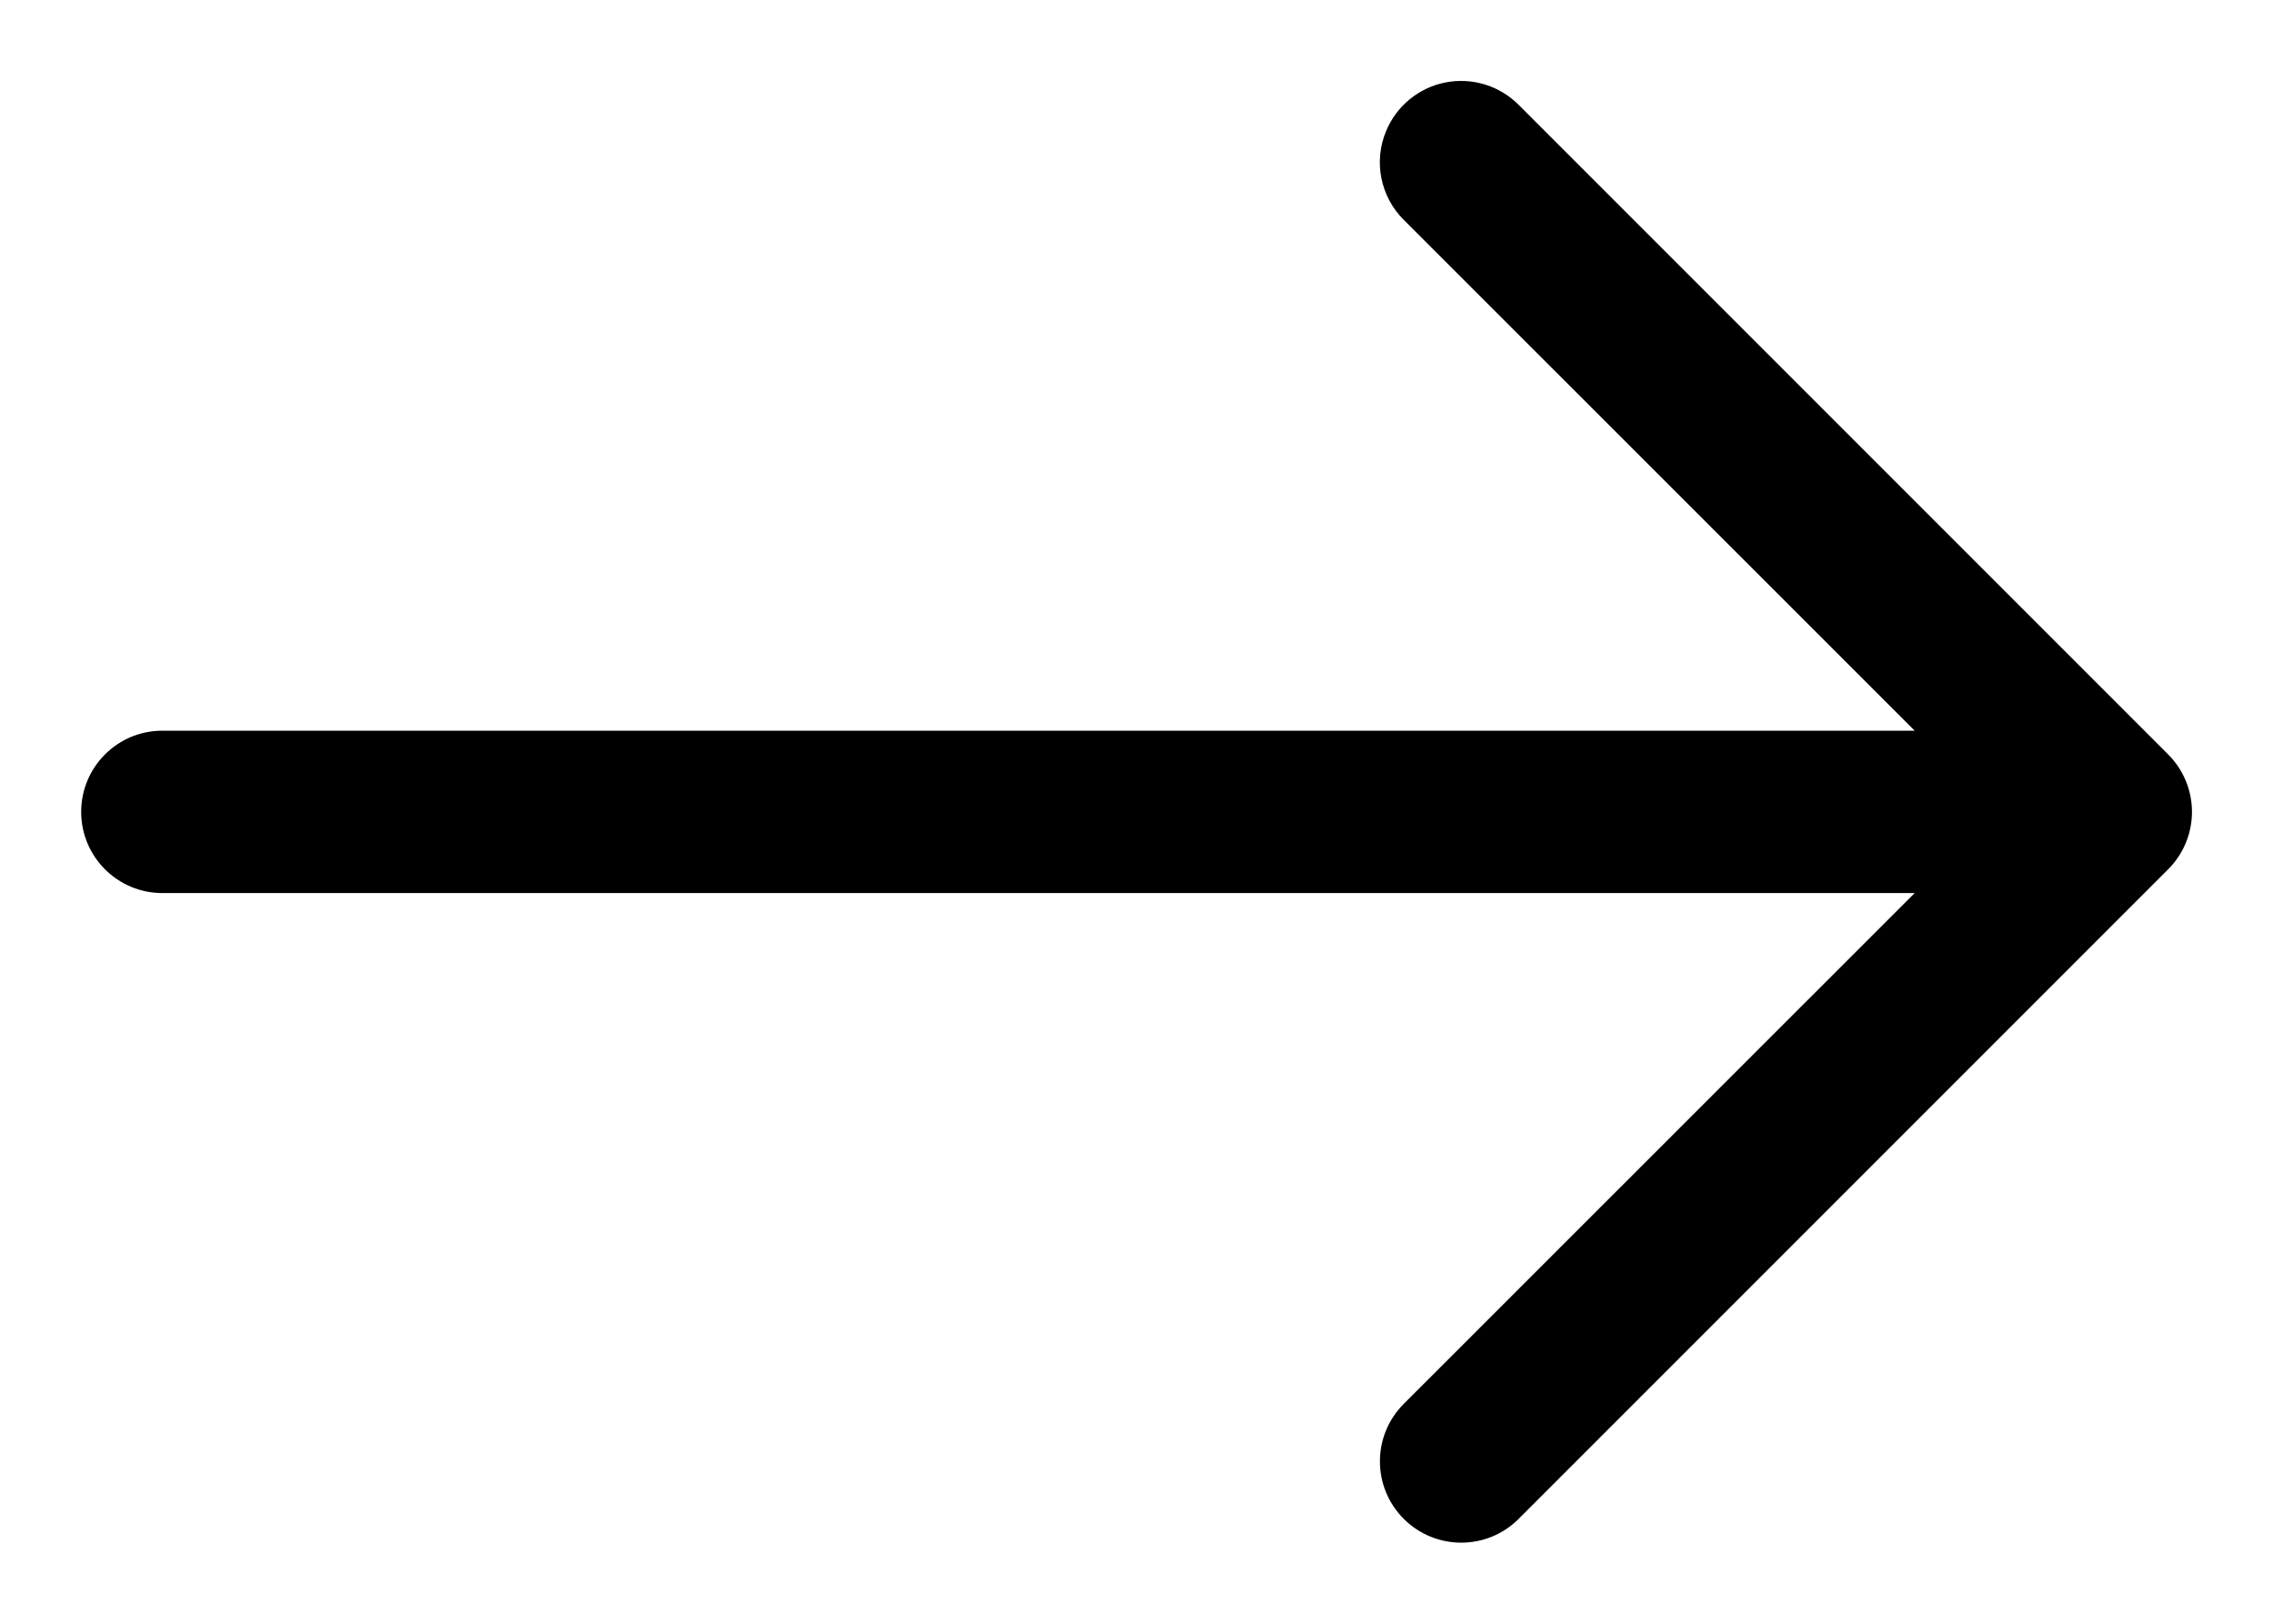
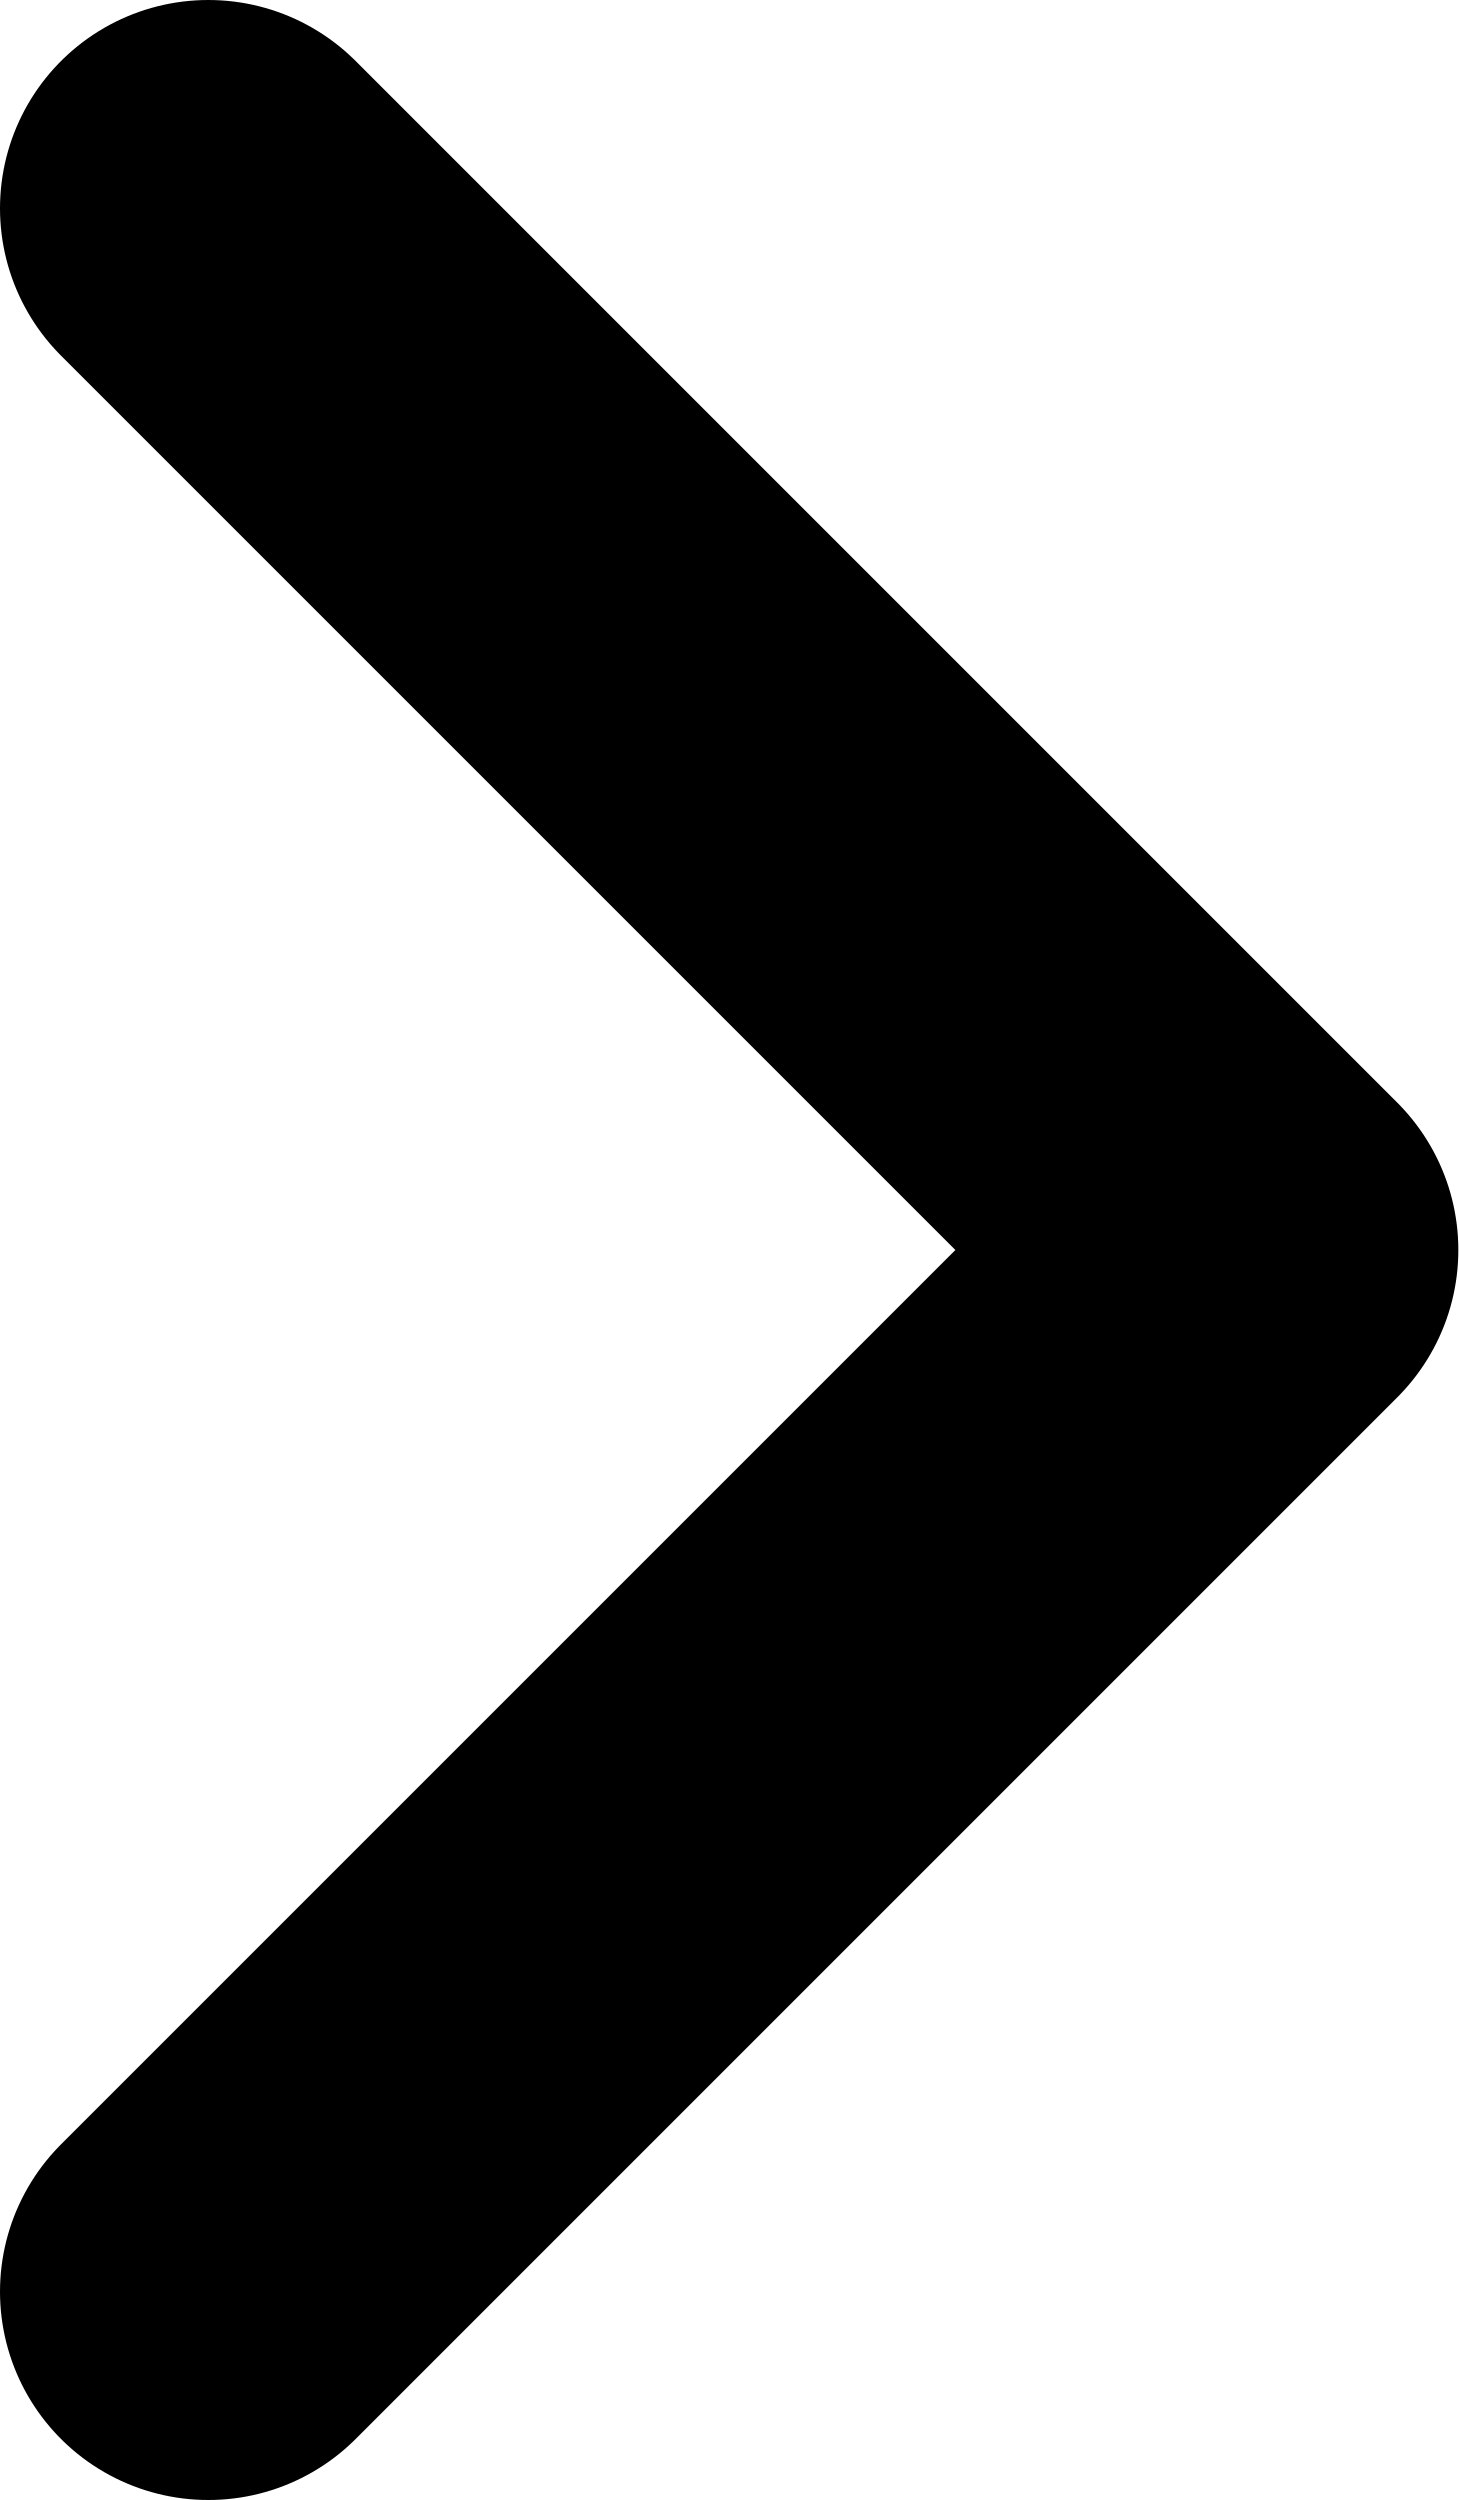
- <svg xmlns="http://www.w3.org/2000/svg" fill="none" class="icon icon-arrow" viewBox="0 0 14 10">
-   <path fill="currentColor" fill-rule="evenodd" d="M8.537.808a.5.5 0 0 1 .817-.162l4 4a.5.5 0 0 1 0 .708l-4 4a.5.5 0 1 1-.708-.708L11.793 5.5H1a.5.5 0 0 1 0-1h10.793L8.646 1.354a.5.5 0 0 1-.109-.546" clip-rule="evenodd" />
+ <svg xmlns="http://www.w3.org/2000/svg" fill="none" class="icon icon-arrow" viewBox="0 0 7 12">
+   <path d="M1 1L6 6L1 11" stroke="currentColor" stroke-width="2" stroke-linecap="round" stroke-linejoin="round" />
</svg>
